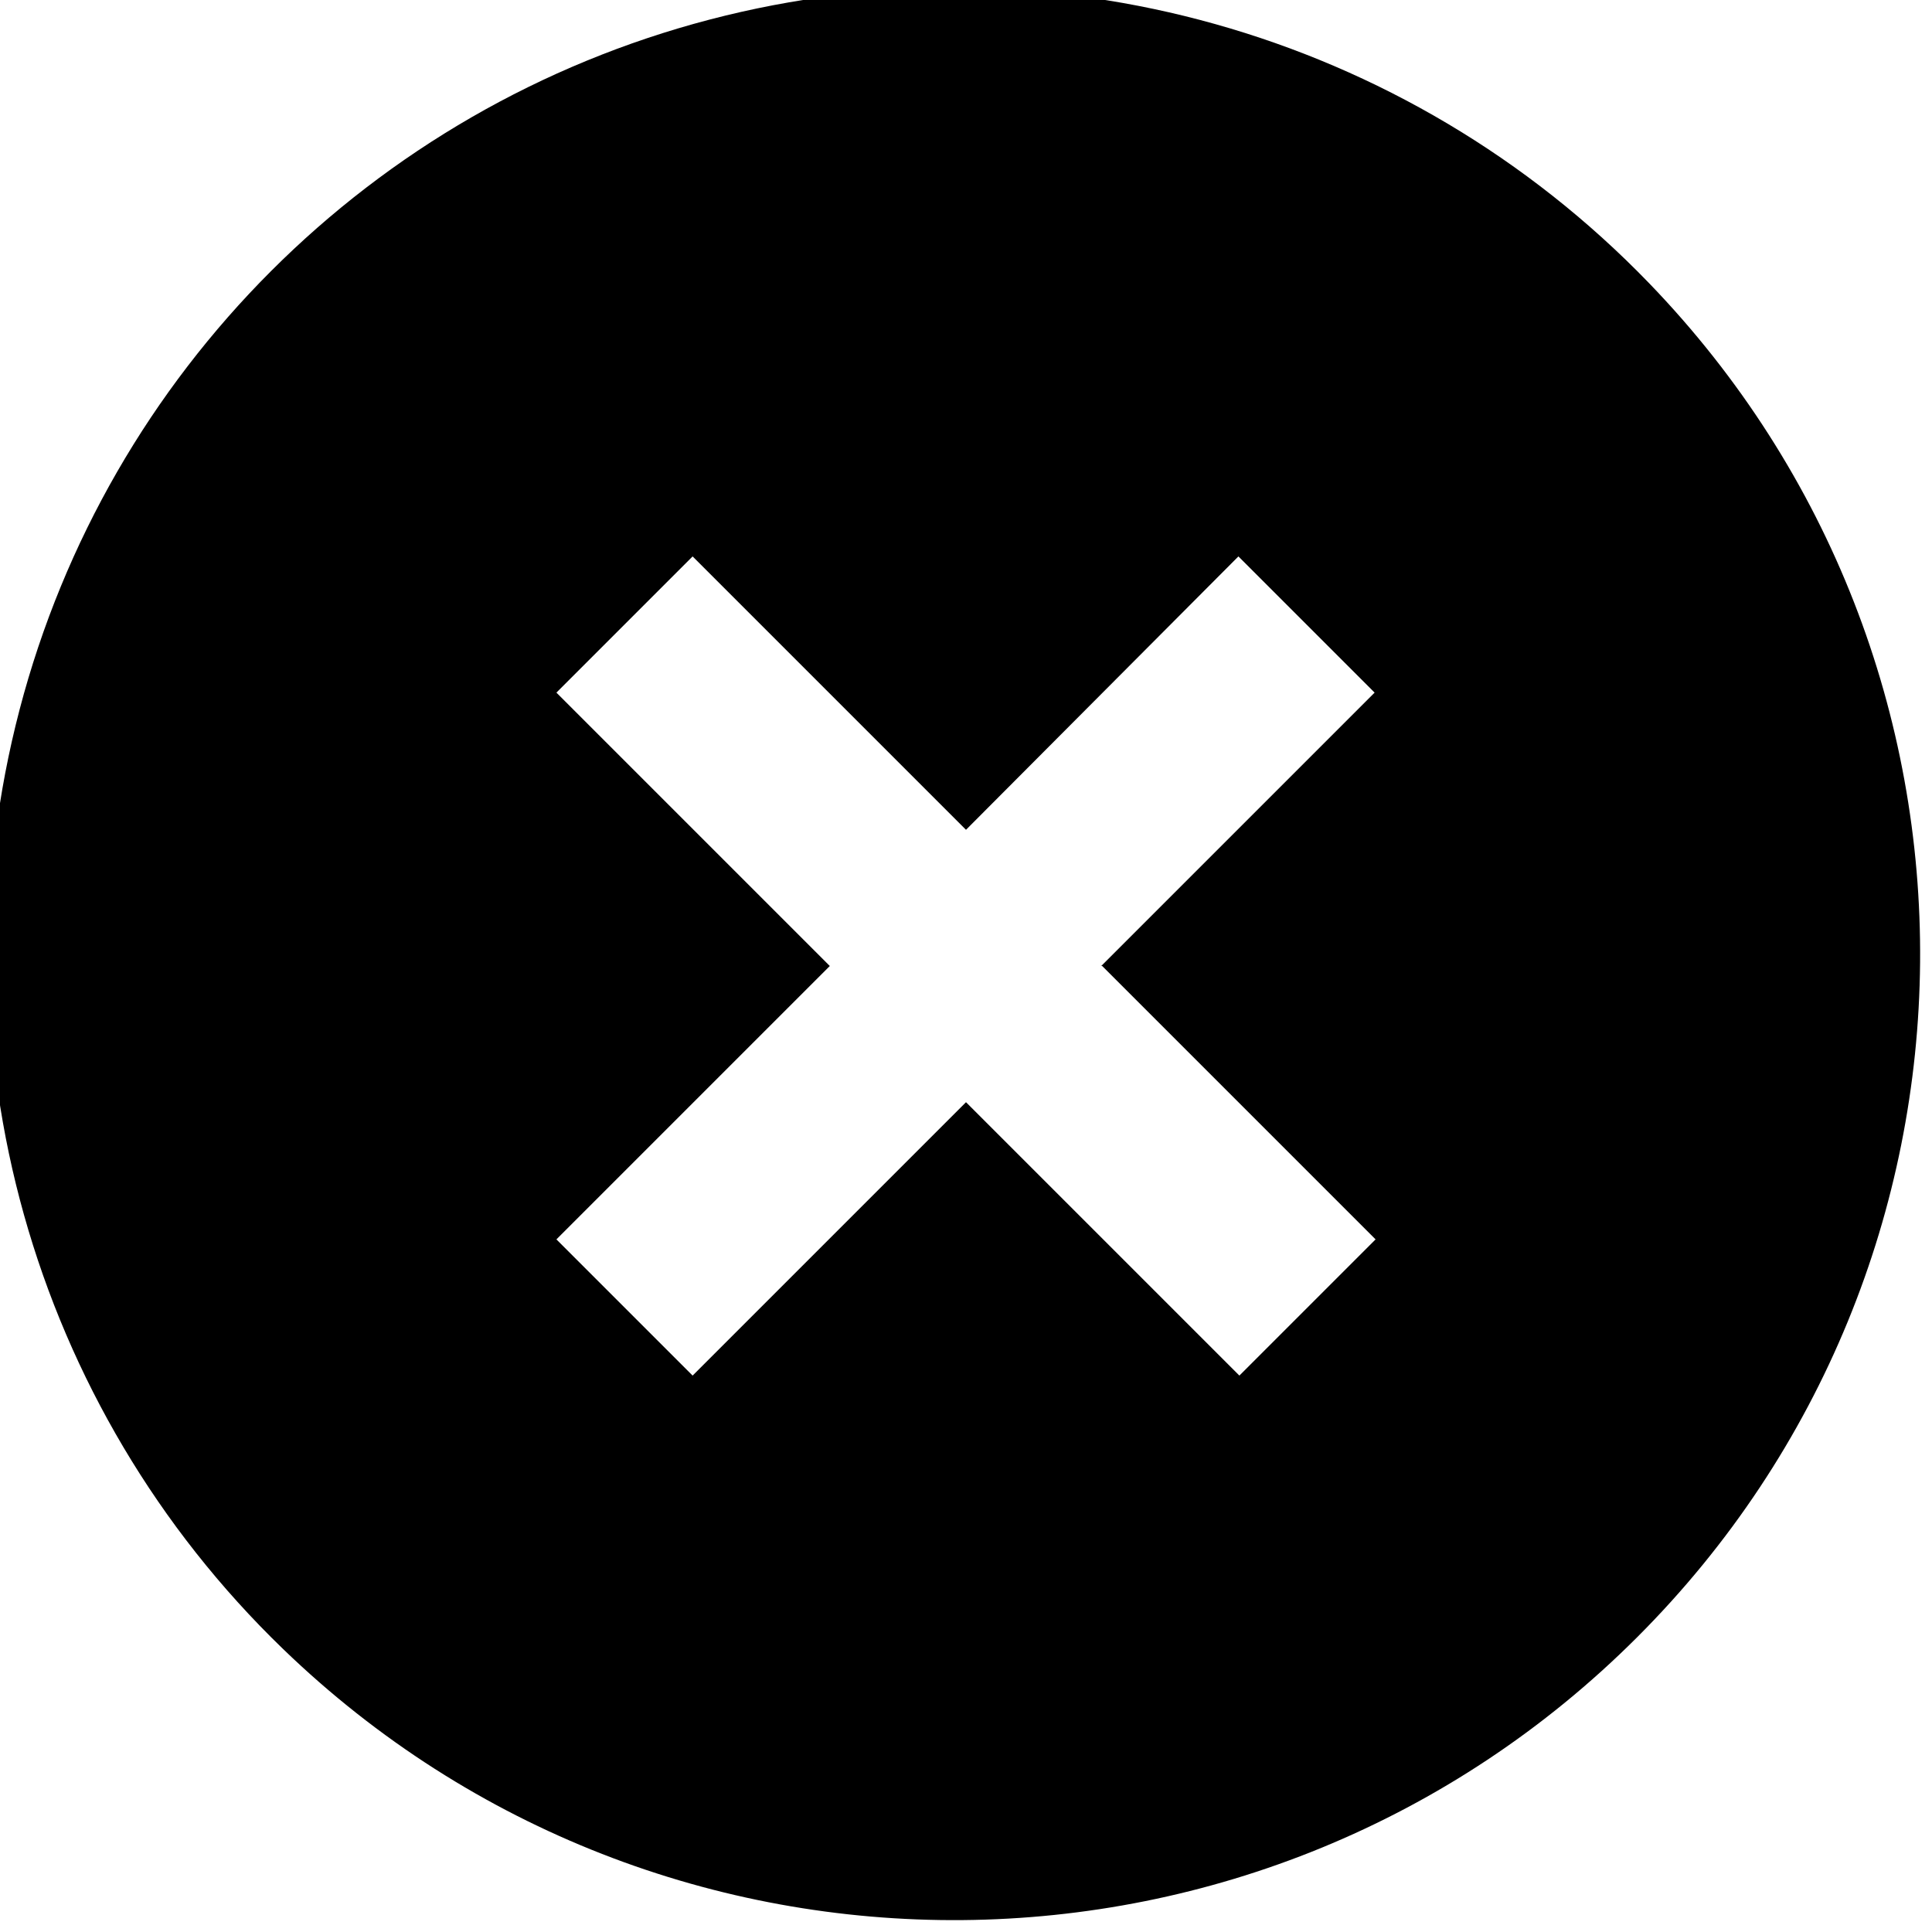
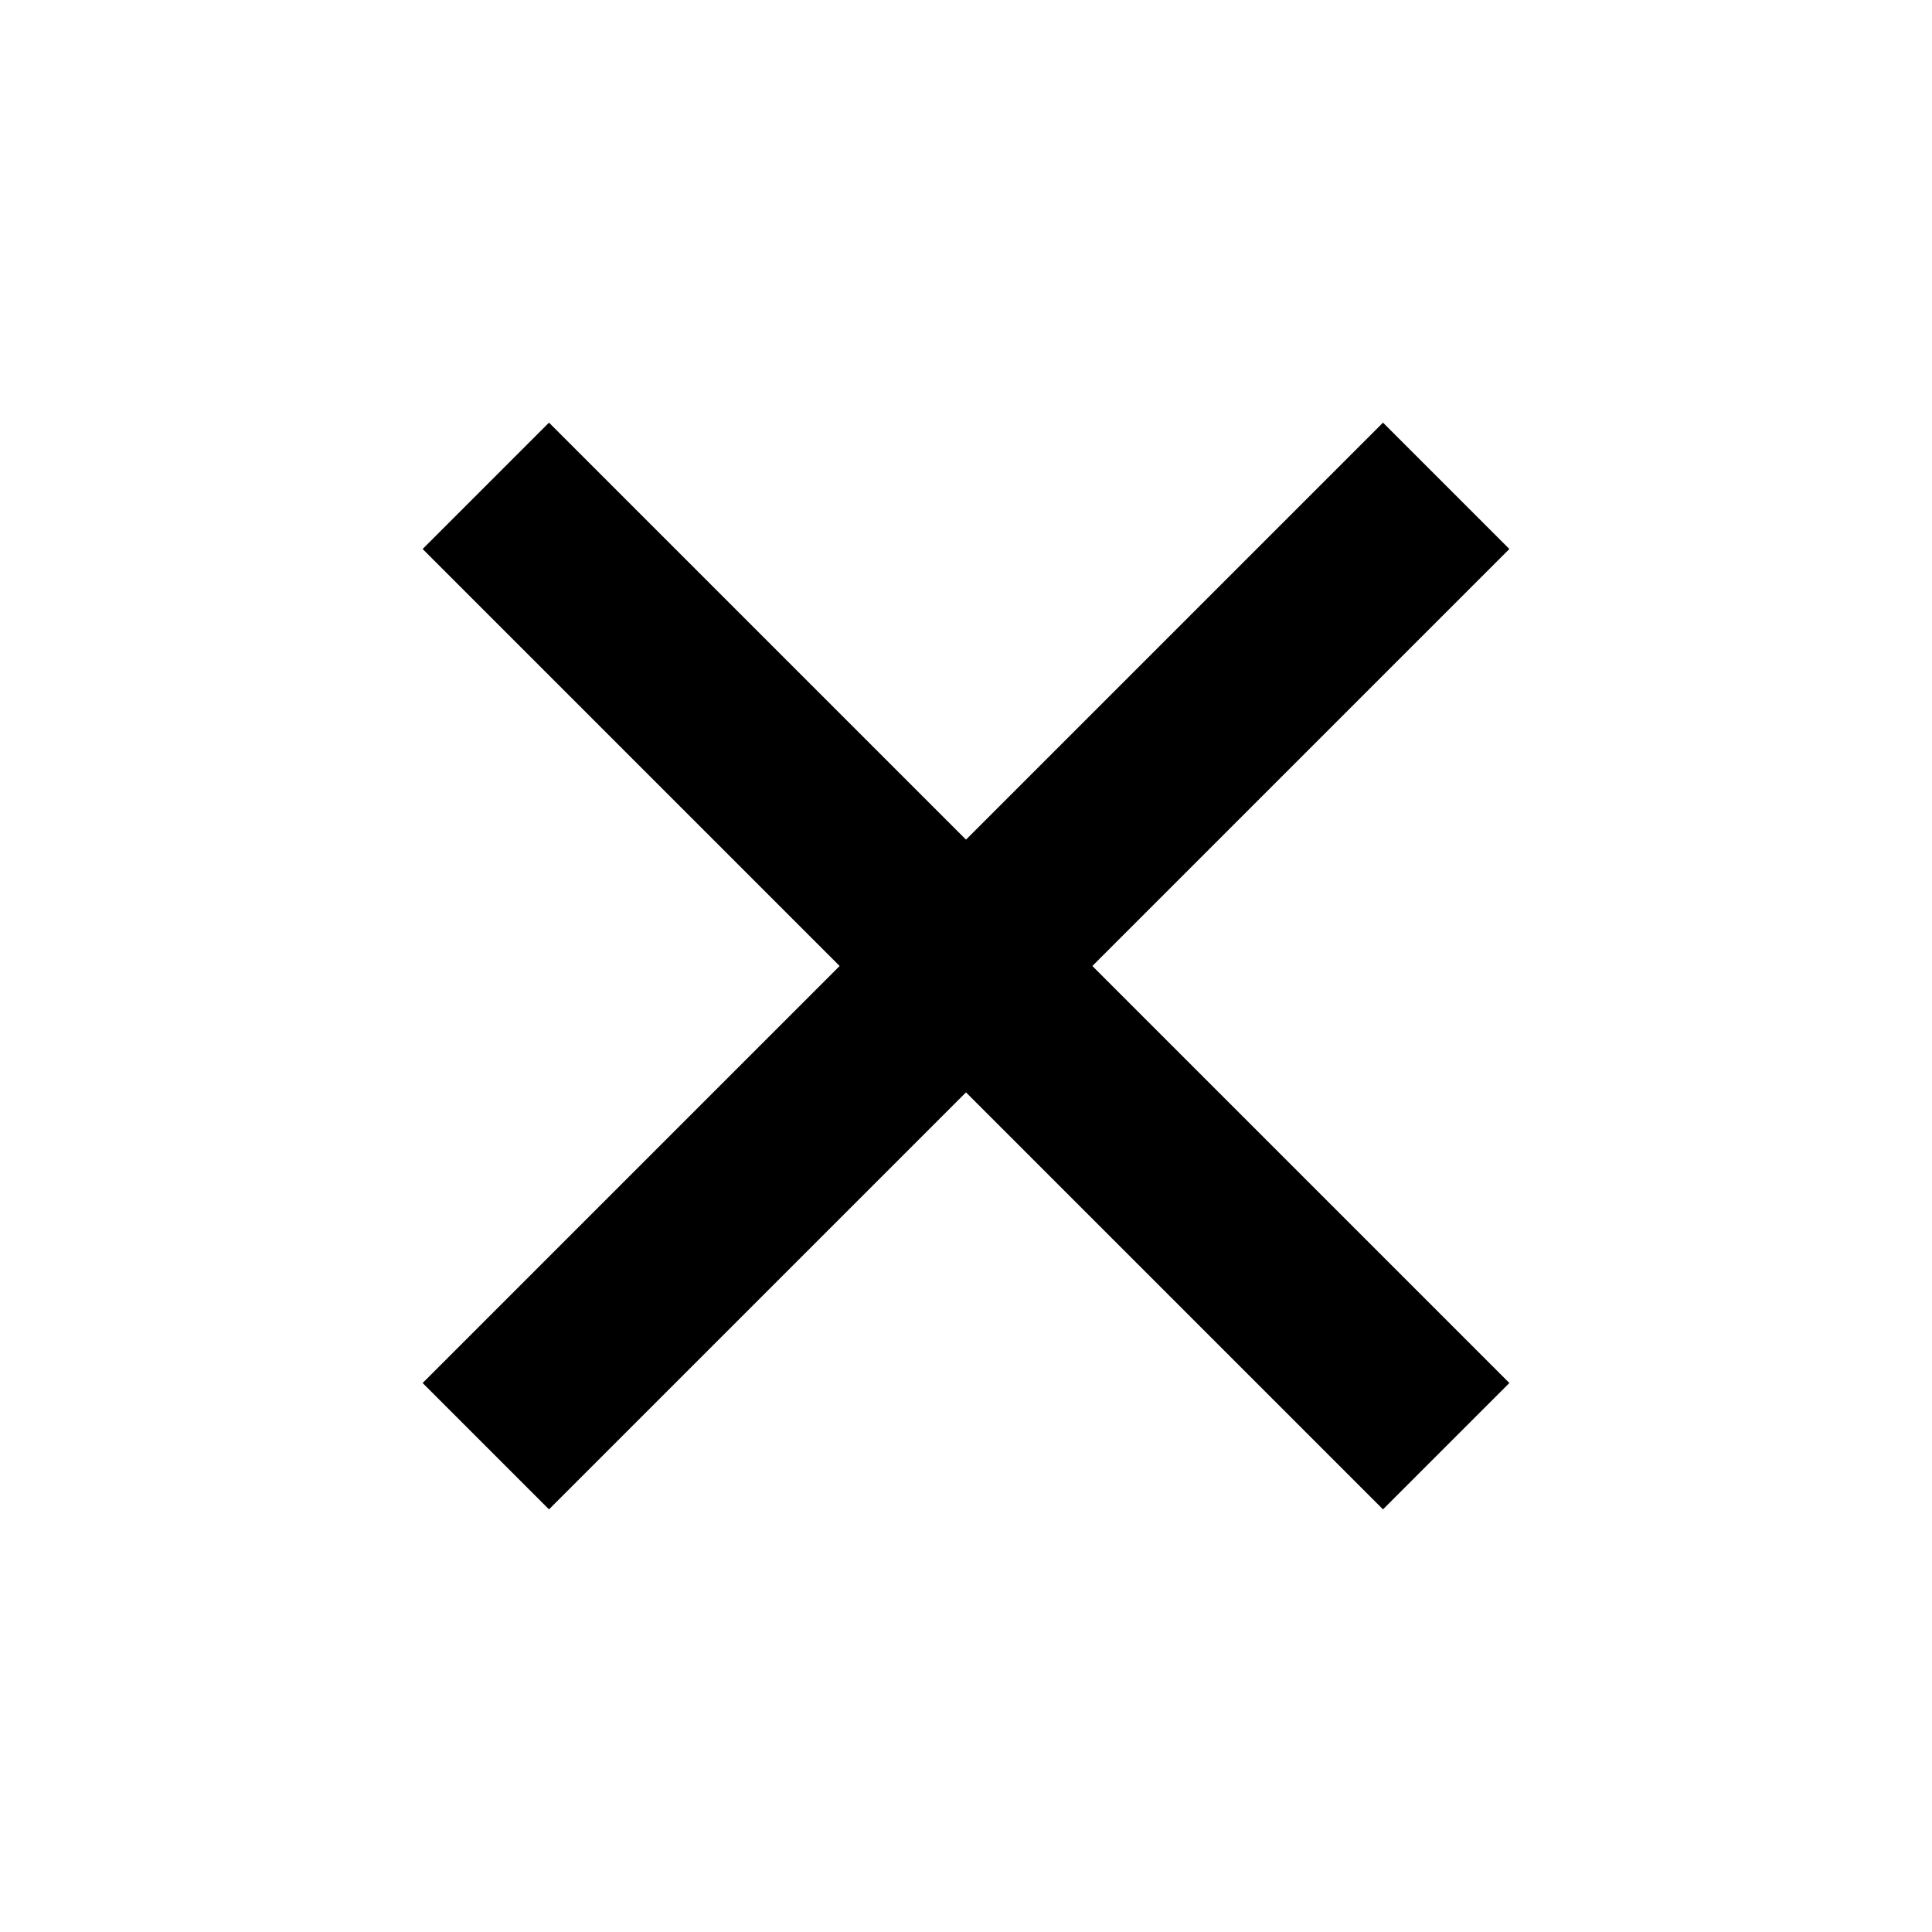
- <svg xmlns="http://www.w3.org/2000/svg" width="1em" height="1em" viewBox="0 0 20 20">
-   <path fill="currentColor" d="M2.93 17.07A10 10 0 1 1 17.07 2.93A10 10 0 0 1 2.93 17.07M11.4 10l2.83-2.83l-1.41-1.41L10 8.59L7.17 5.76L5.76 7.17L8.59 10l-2.83 2.83l1.41 1.41L10 11.41l2.83 2.83l1.41-1.41L11.41 10z" />
+ <svg xmlns="http://www.w3.org/2000/svg" width="1em" height="1em" viewBox="0 0 512 512">
+   <path fill="currentColor" d="M400 145.49L366.51 112L256 222.51L145.49 112L112 145.49L222.51 256L112 366.51L145.49 400L256 289.49L366.51 400L400 366.51L289.49 256z" />
</svg>
